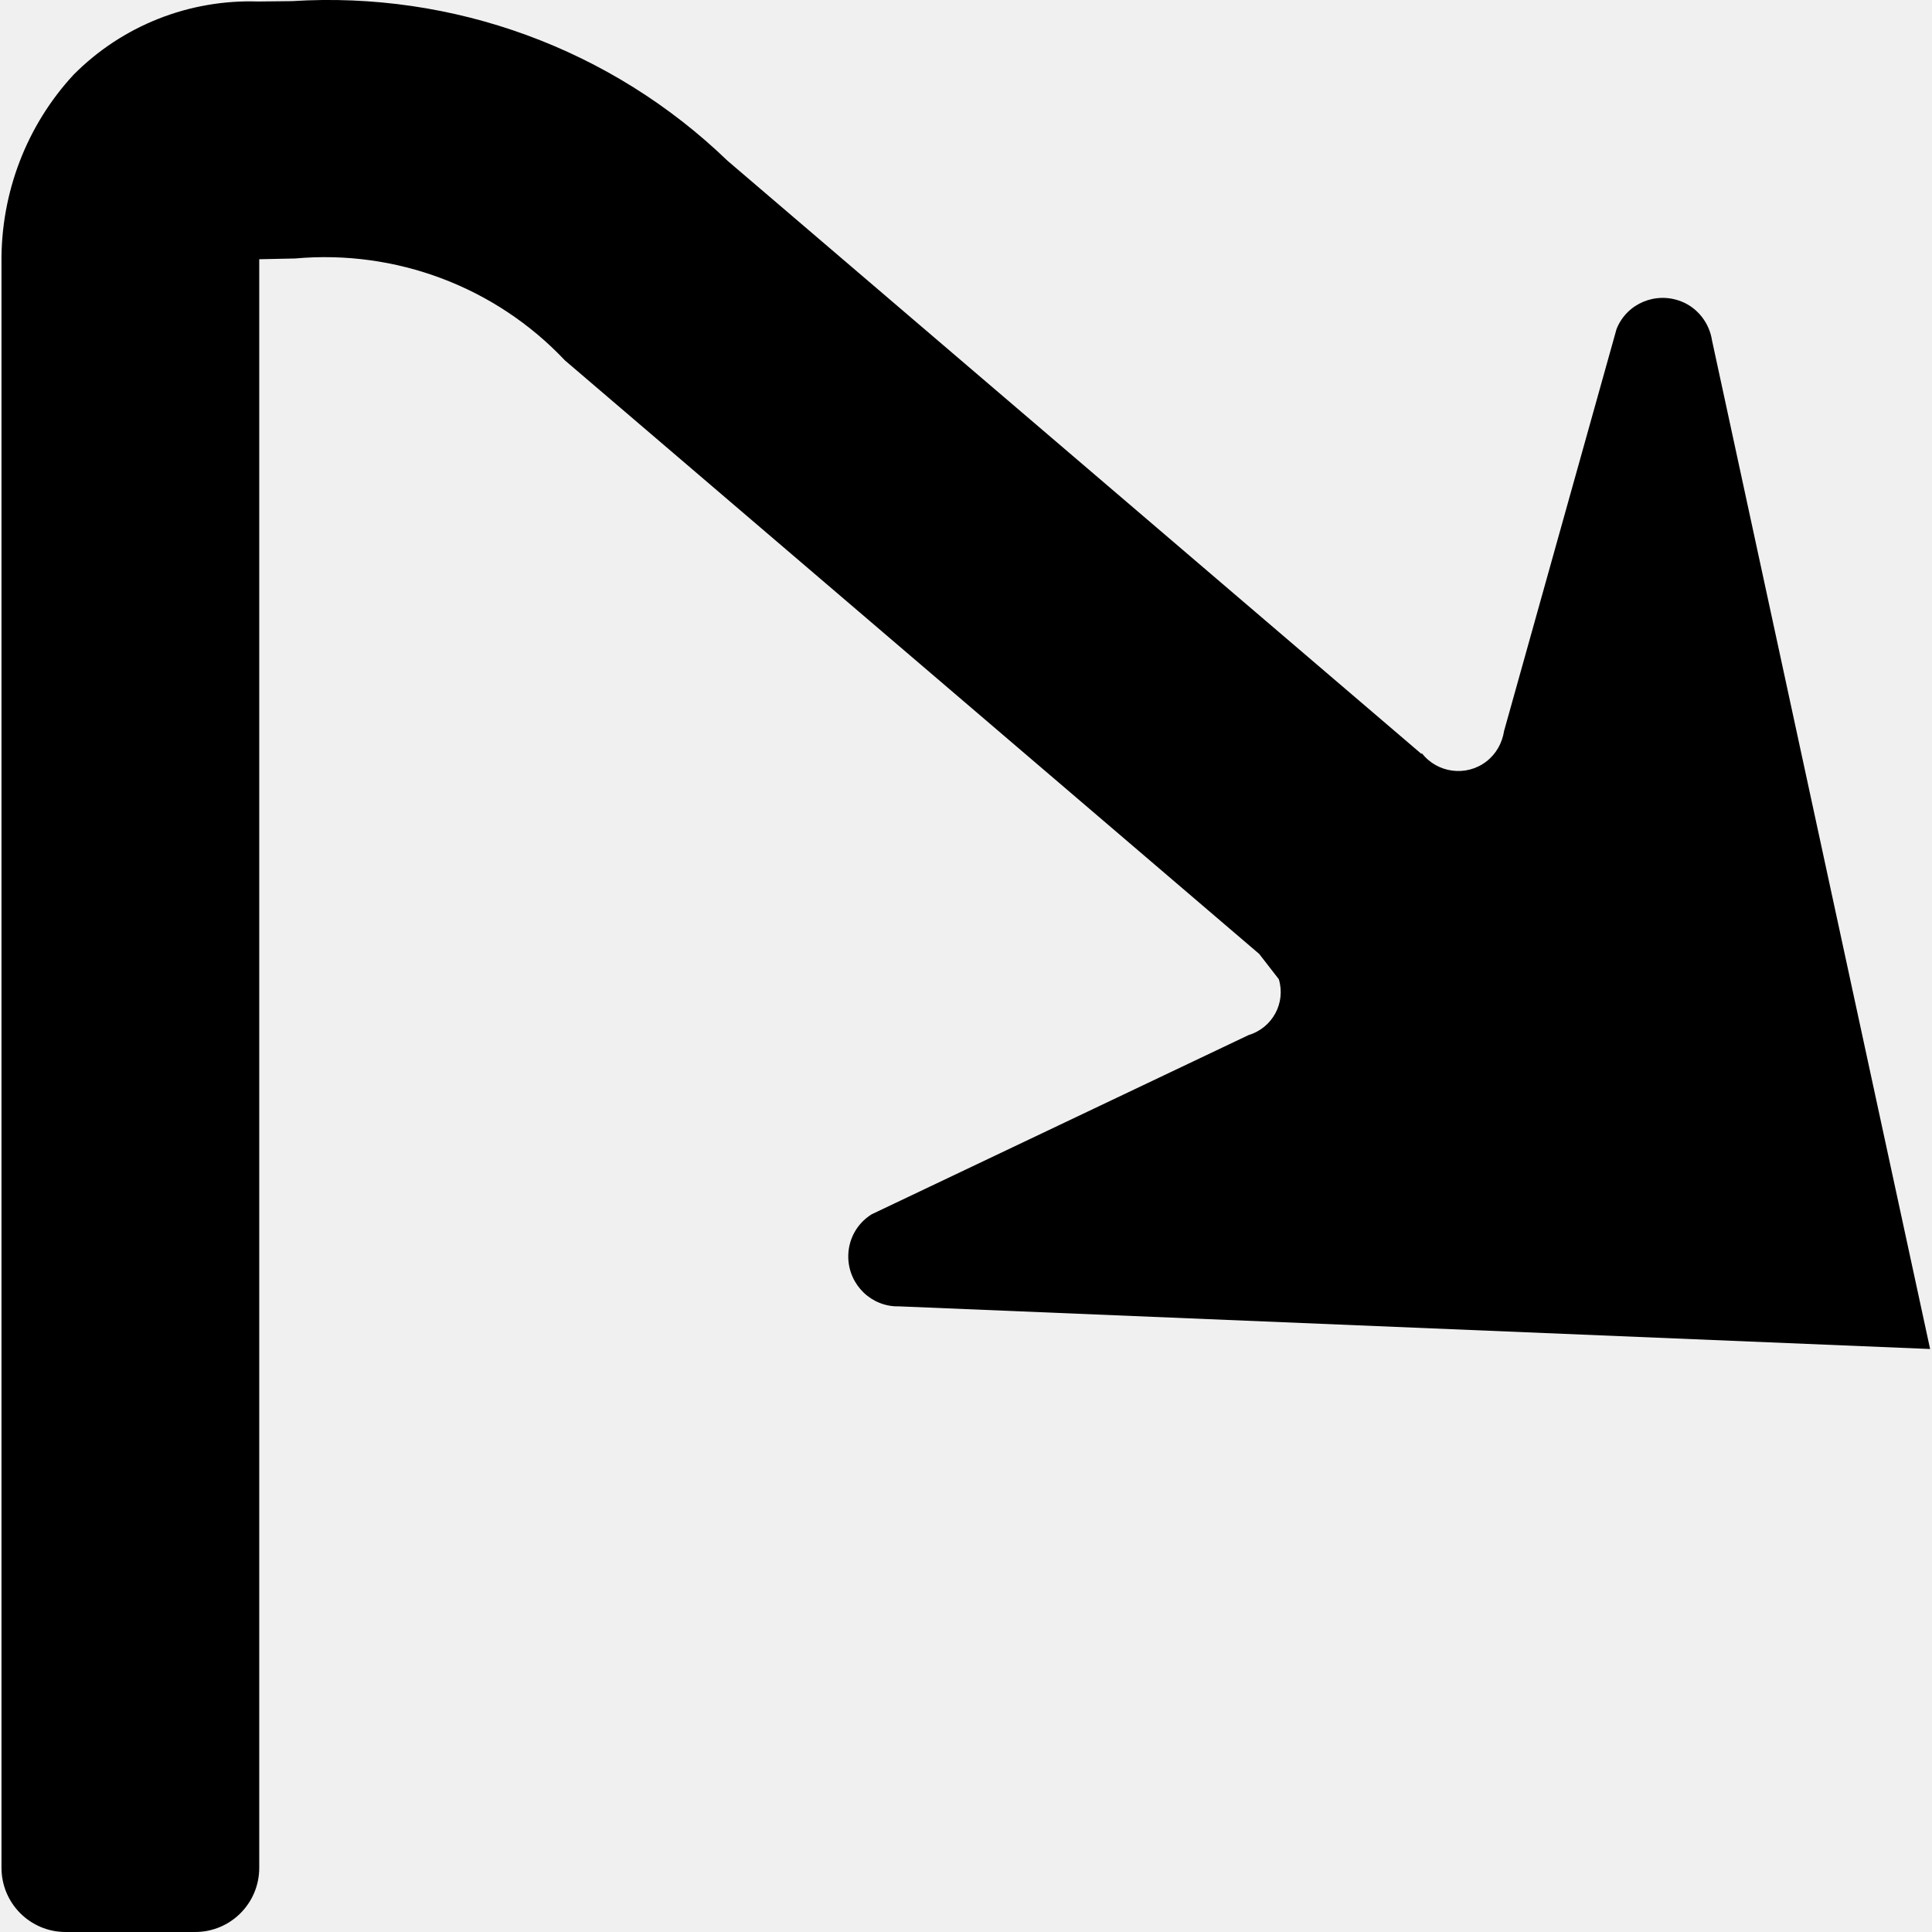
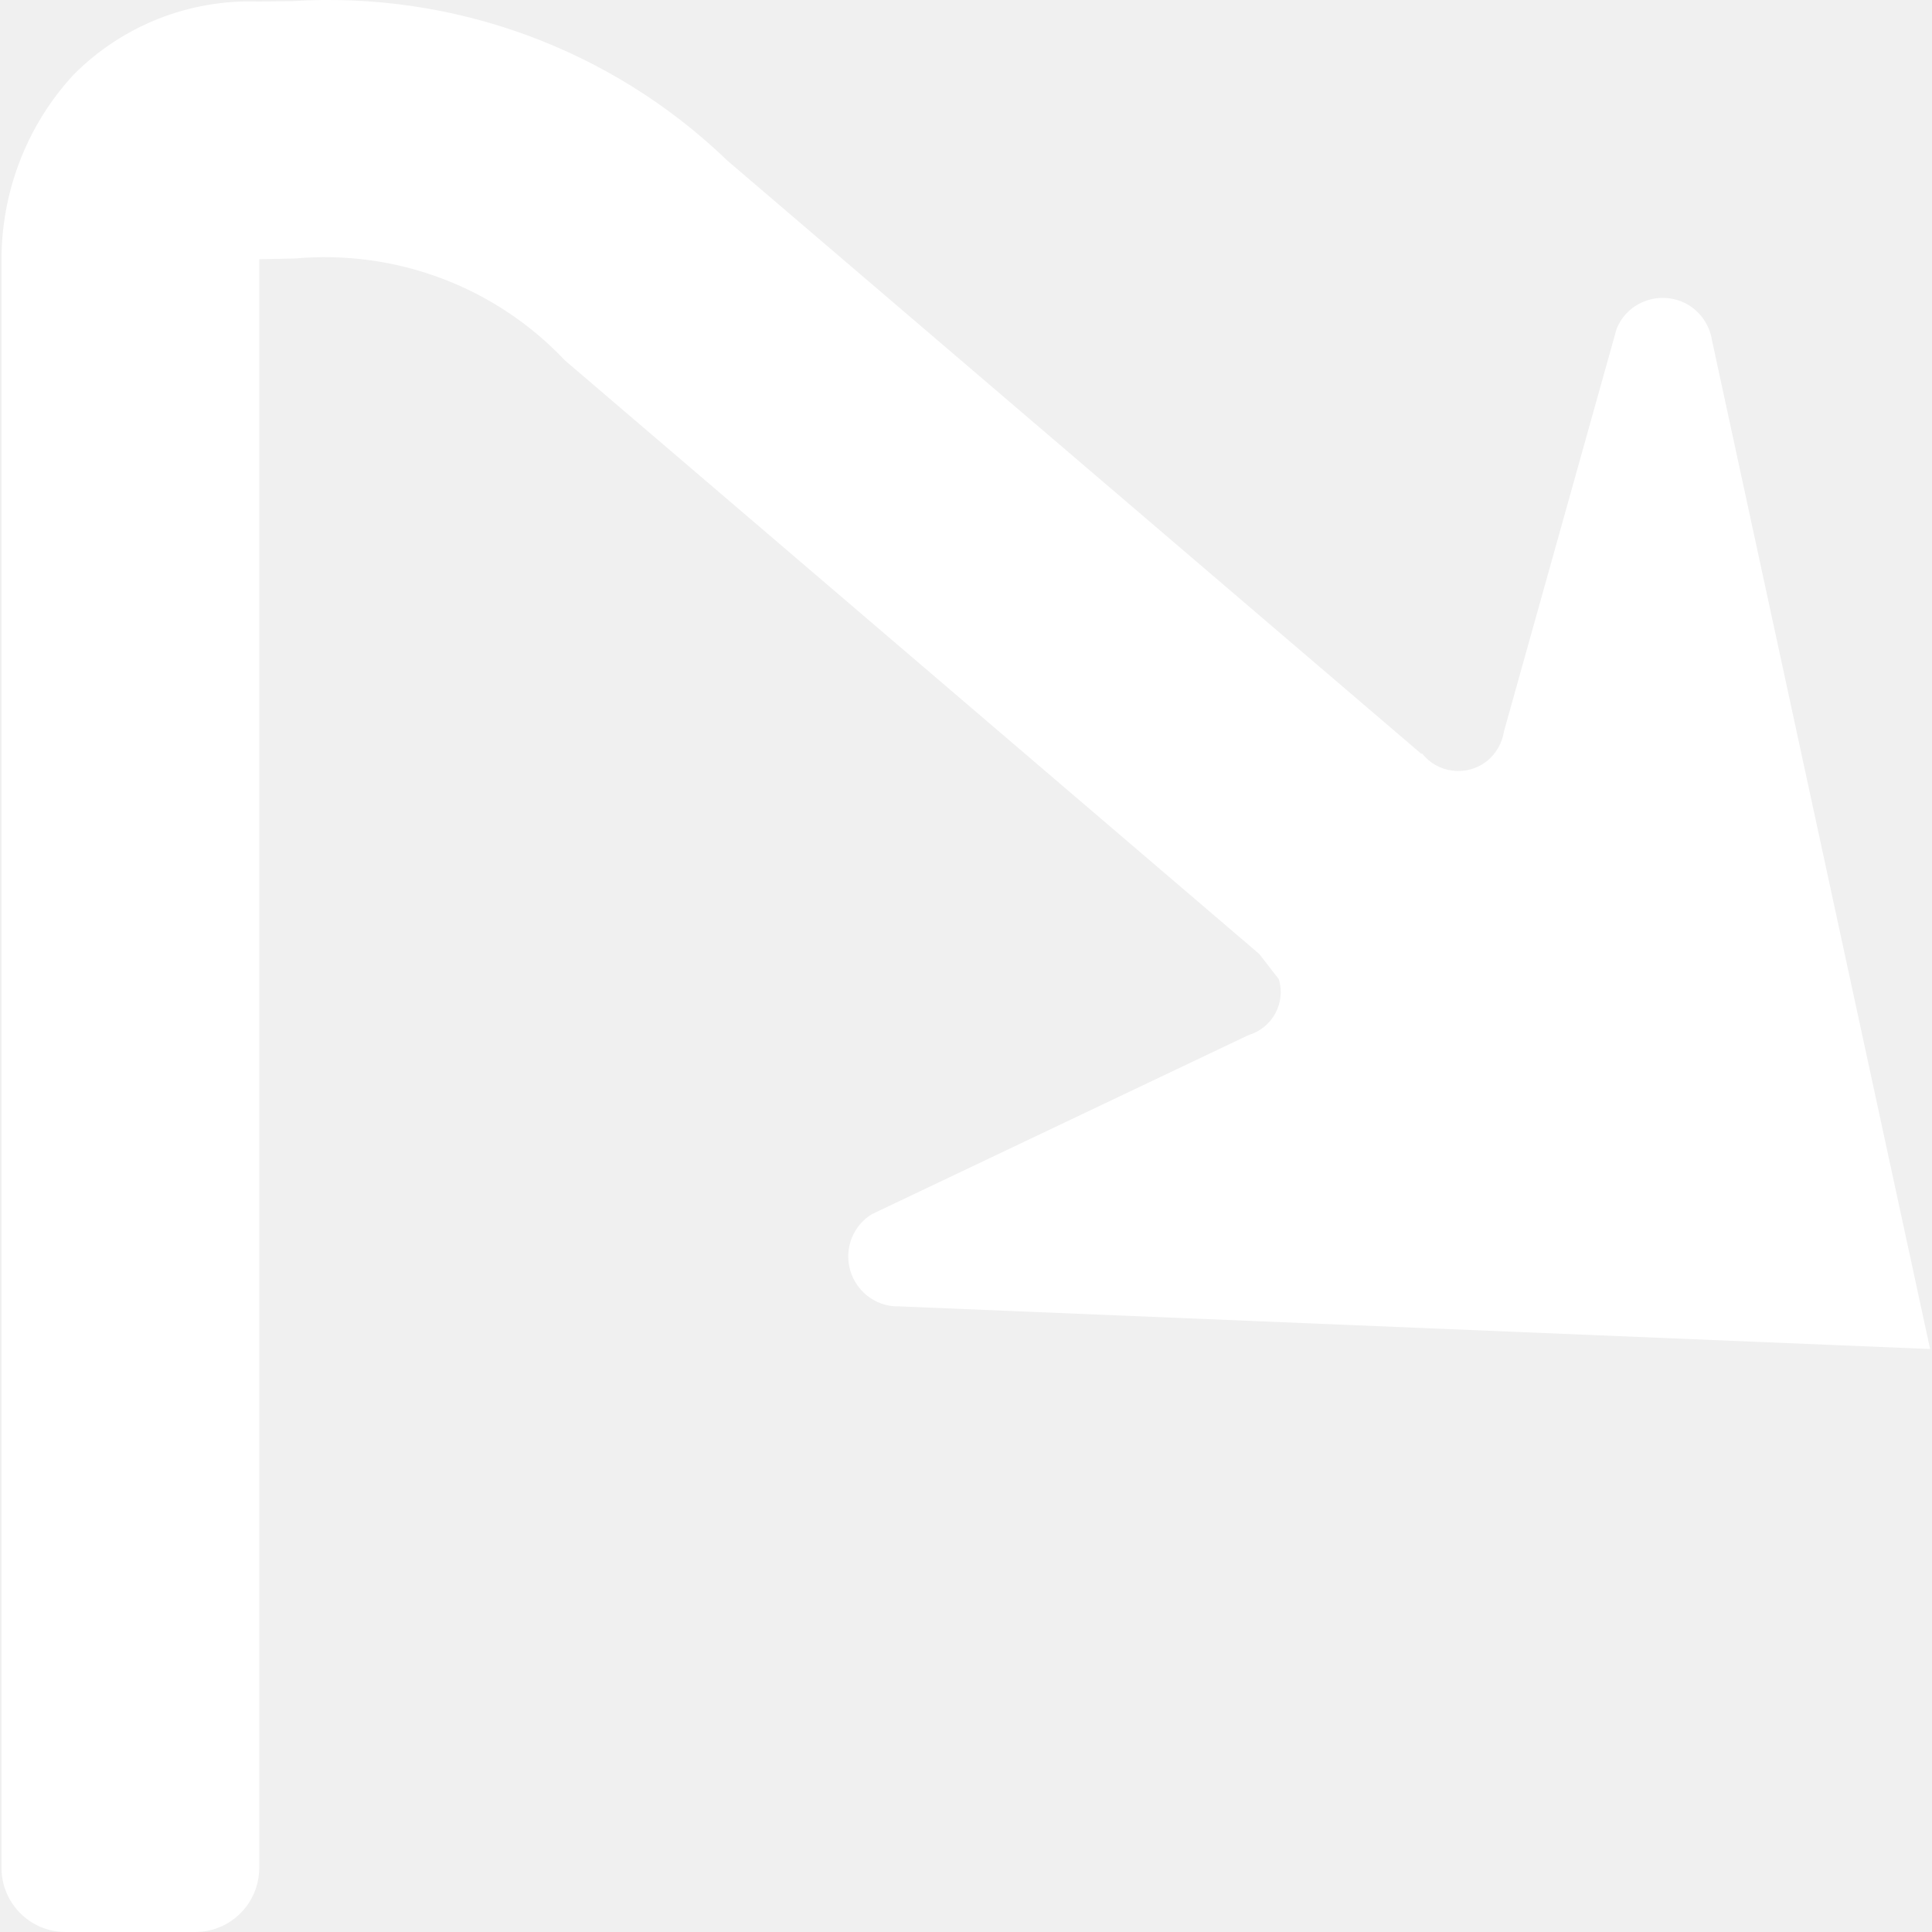
<svg xmlns="http://www.w3.org/2000/svg" version="1.1" id="Layer_1" x="0px" y="0px" viewBox="0 0 512 512" style="enable-background:new 0 0 512 512;" xml:space="preserve">
-   <g>
+   <g fill="white">
    <path d="M17.4,512c-9.4,0-17-7.6-17-17l0-425.4C0.2,51.2,7,33.3,19.5,19.8c12.9-13,30.6-20,48.9-19.4l9-0.1   c42.7-2.7,84.6,12.6,115.4,42.3l183.9,157.2l0.1-0.2c4.1,5.3,11.8,6.3,17.1,2.2c2.6-2,4.2-4.9,4.7-8.1l29.8-106.5   c2.7-6.8,10.4-10,17.2-7.3c4.3,1.7,7.4,5.7,8.1,10.3l57.8,267.3l-273.2-11.3c-7.3,0.2-13.3-5.6-13.5-12.9c-0.1-4.7,2.2-9,6.2-11.5   l99.9-47.5c6.3-1.9,9.9-8.5,8-14.8l-5.2-6.7l-184-157.3C131.3,76,104.9,66.1,78.2,68.5l-9.5,0.2V495c0,9.4-7.6,17-17,17H17.4z" />
  </g>
</svg>
